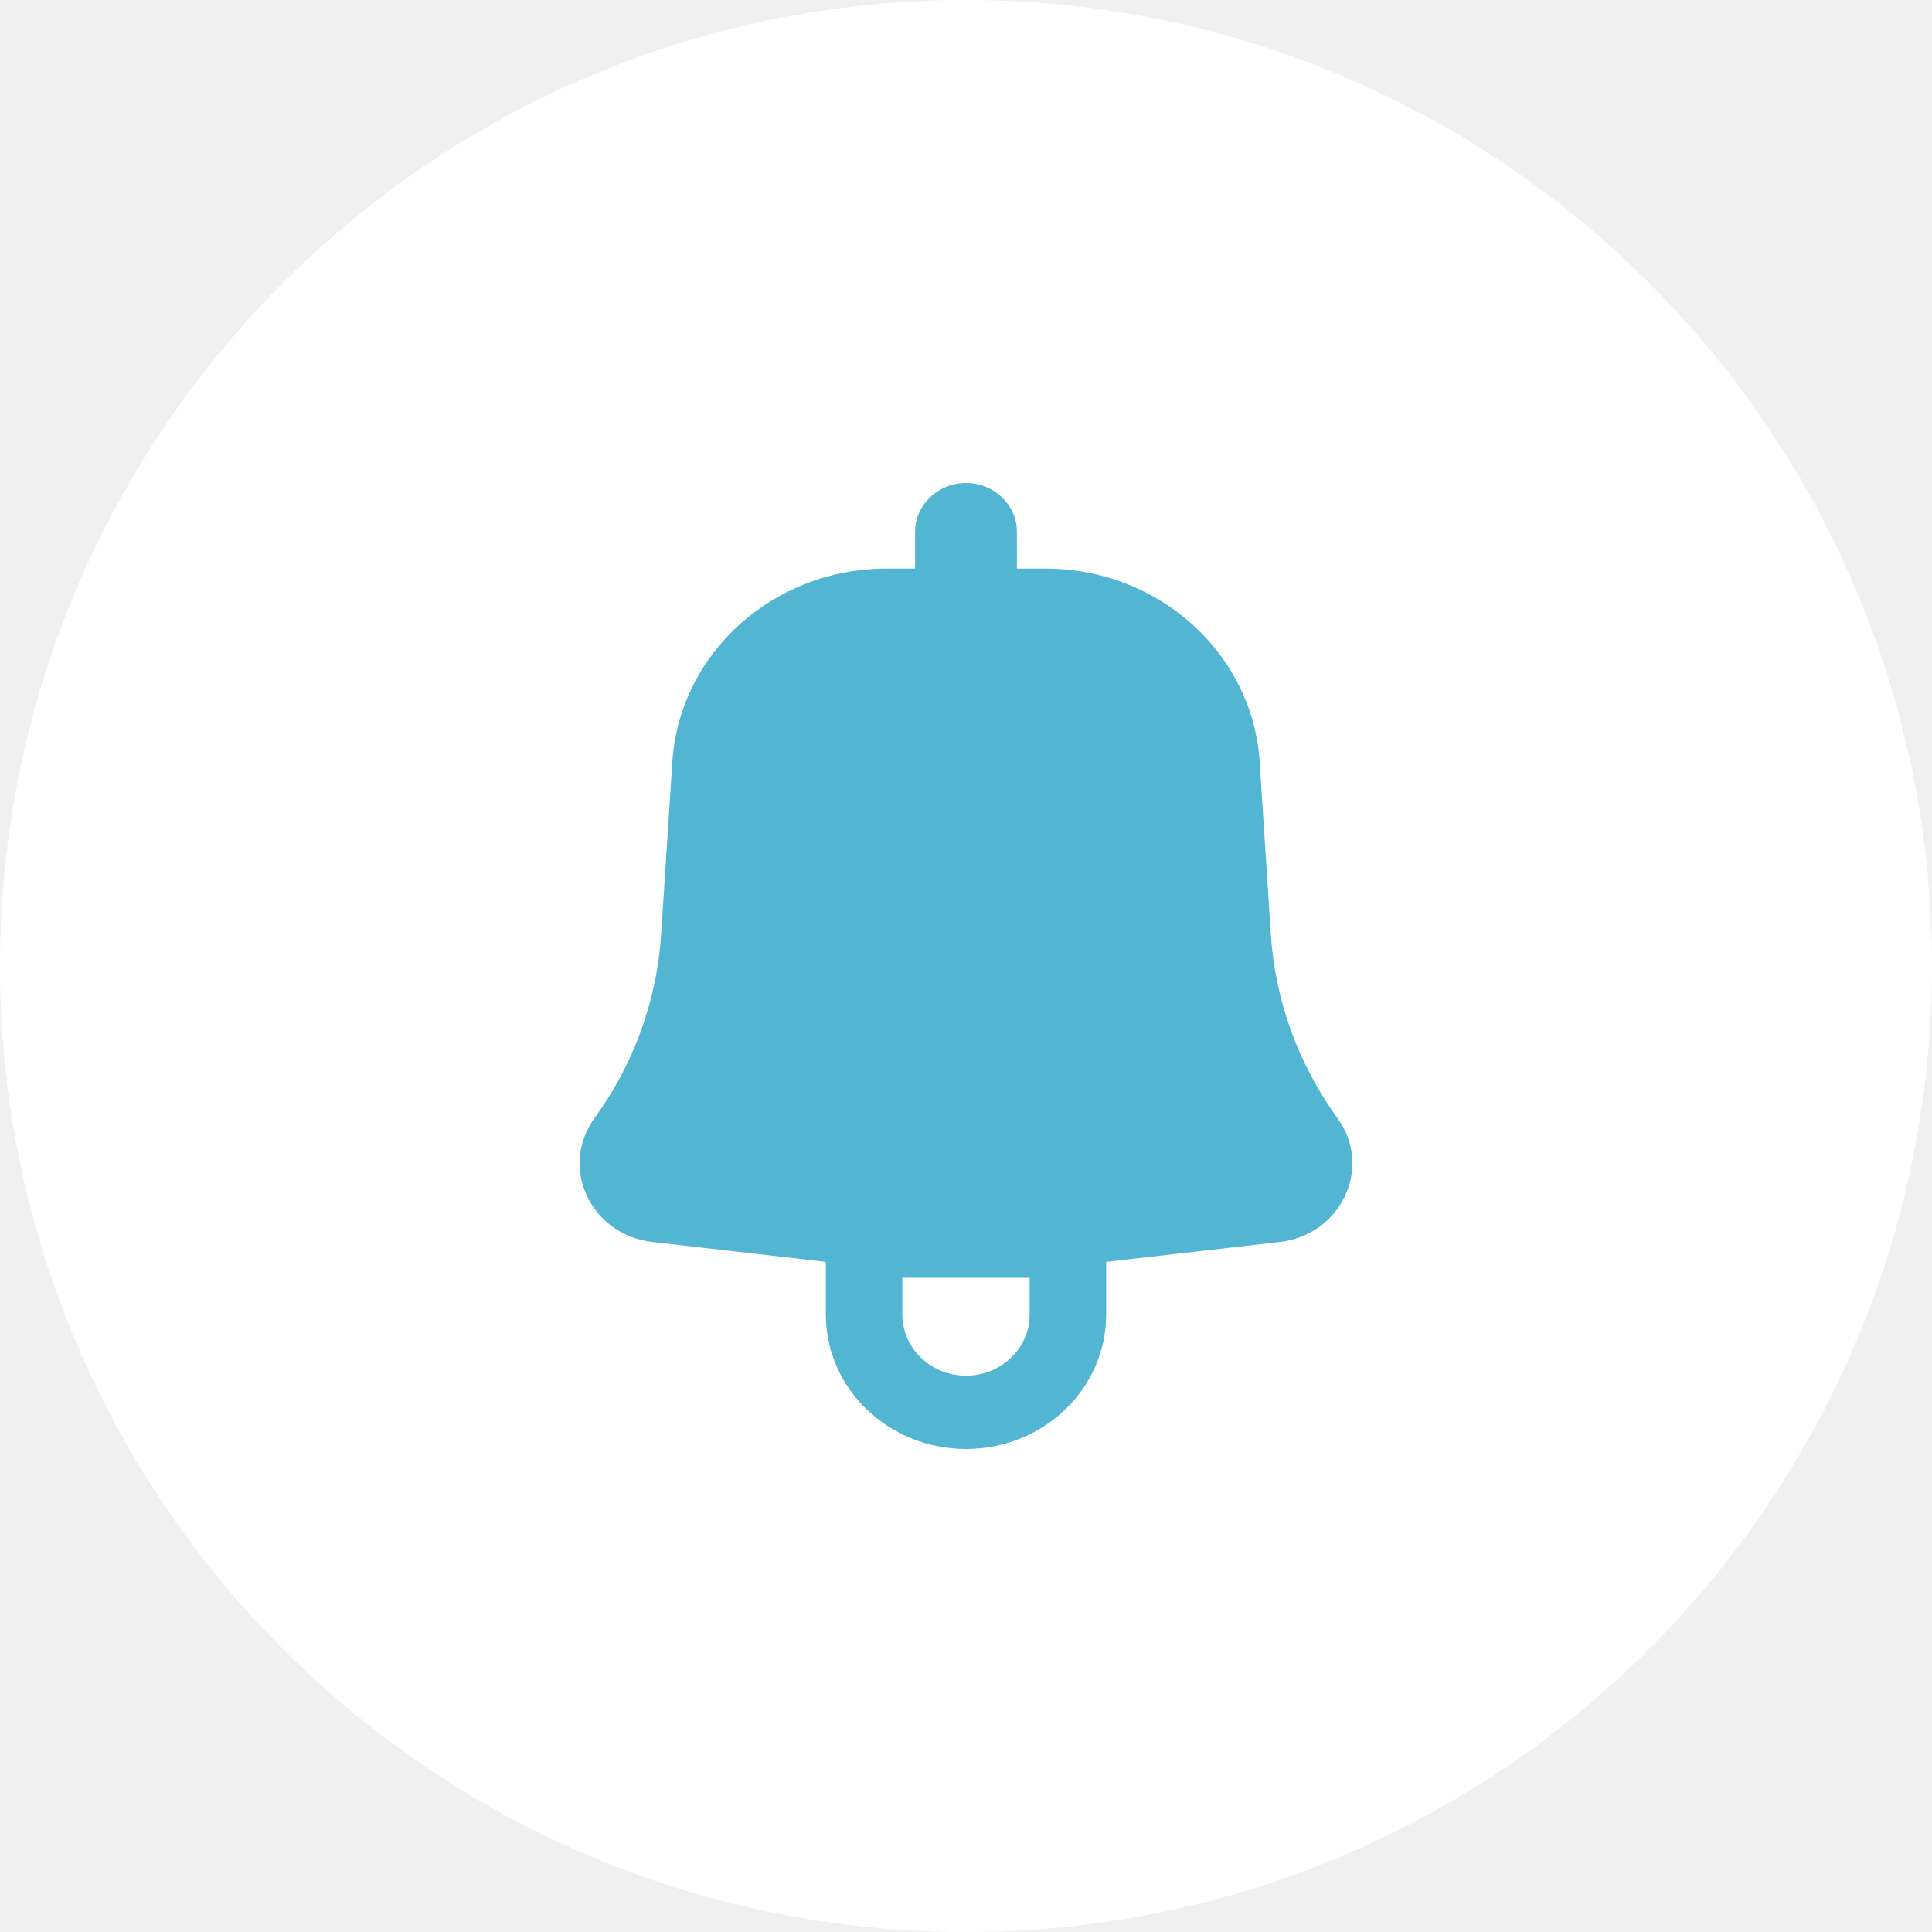
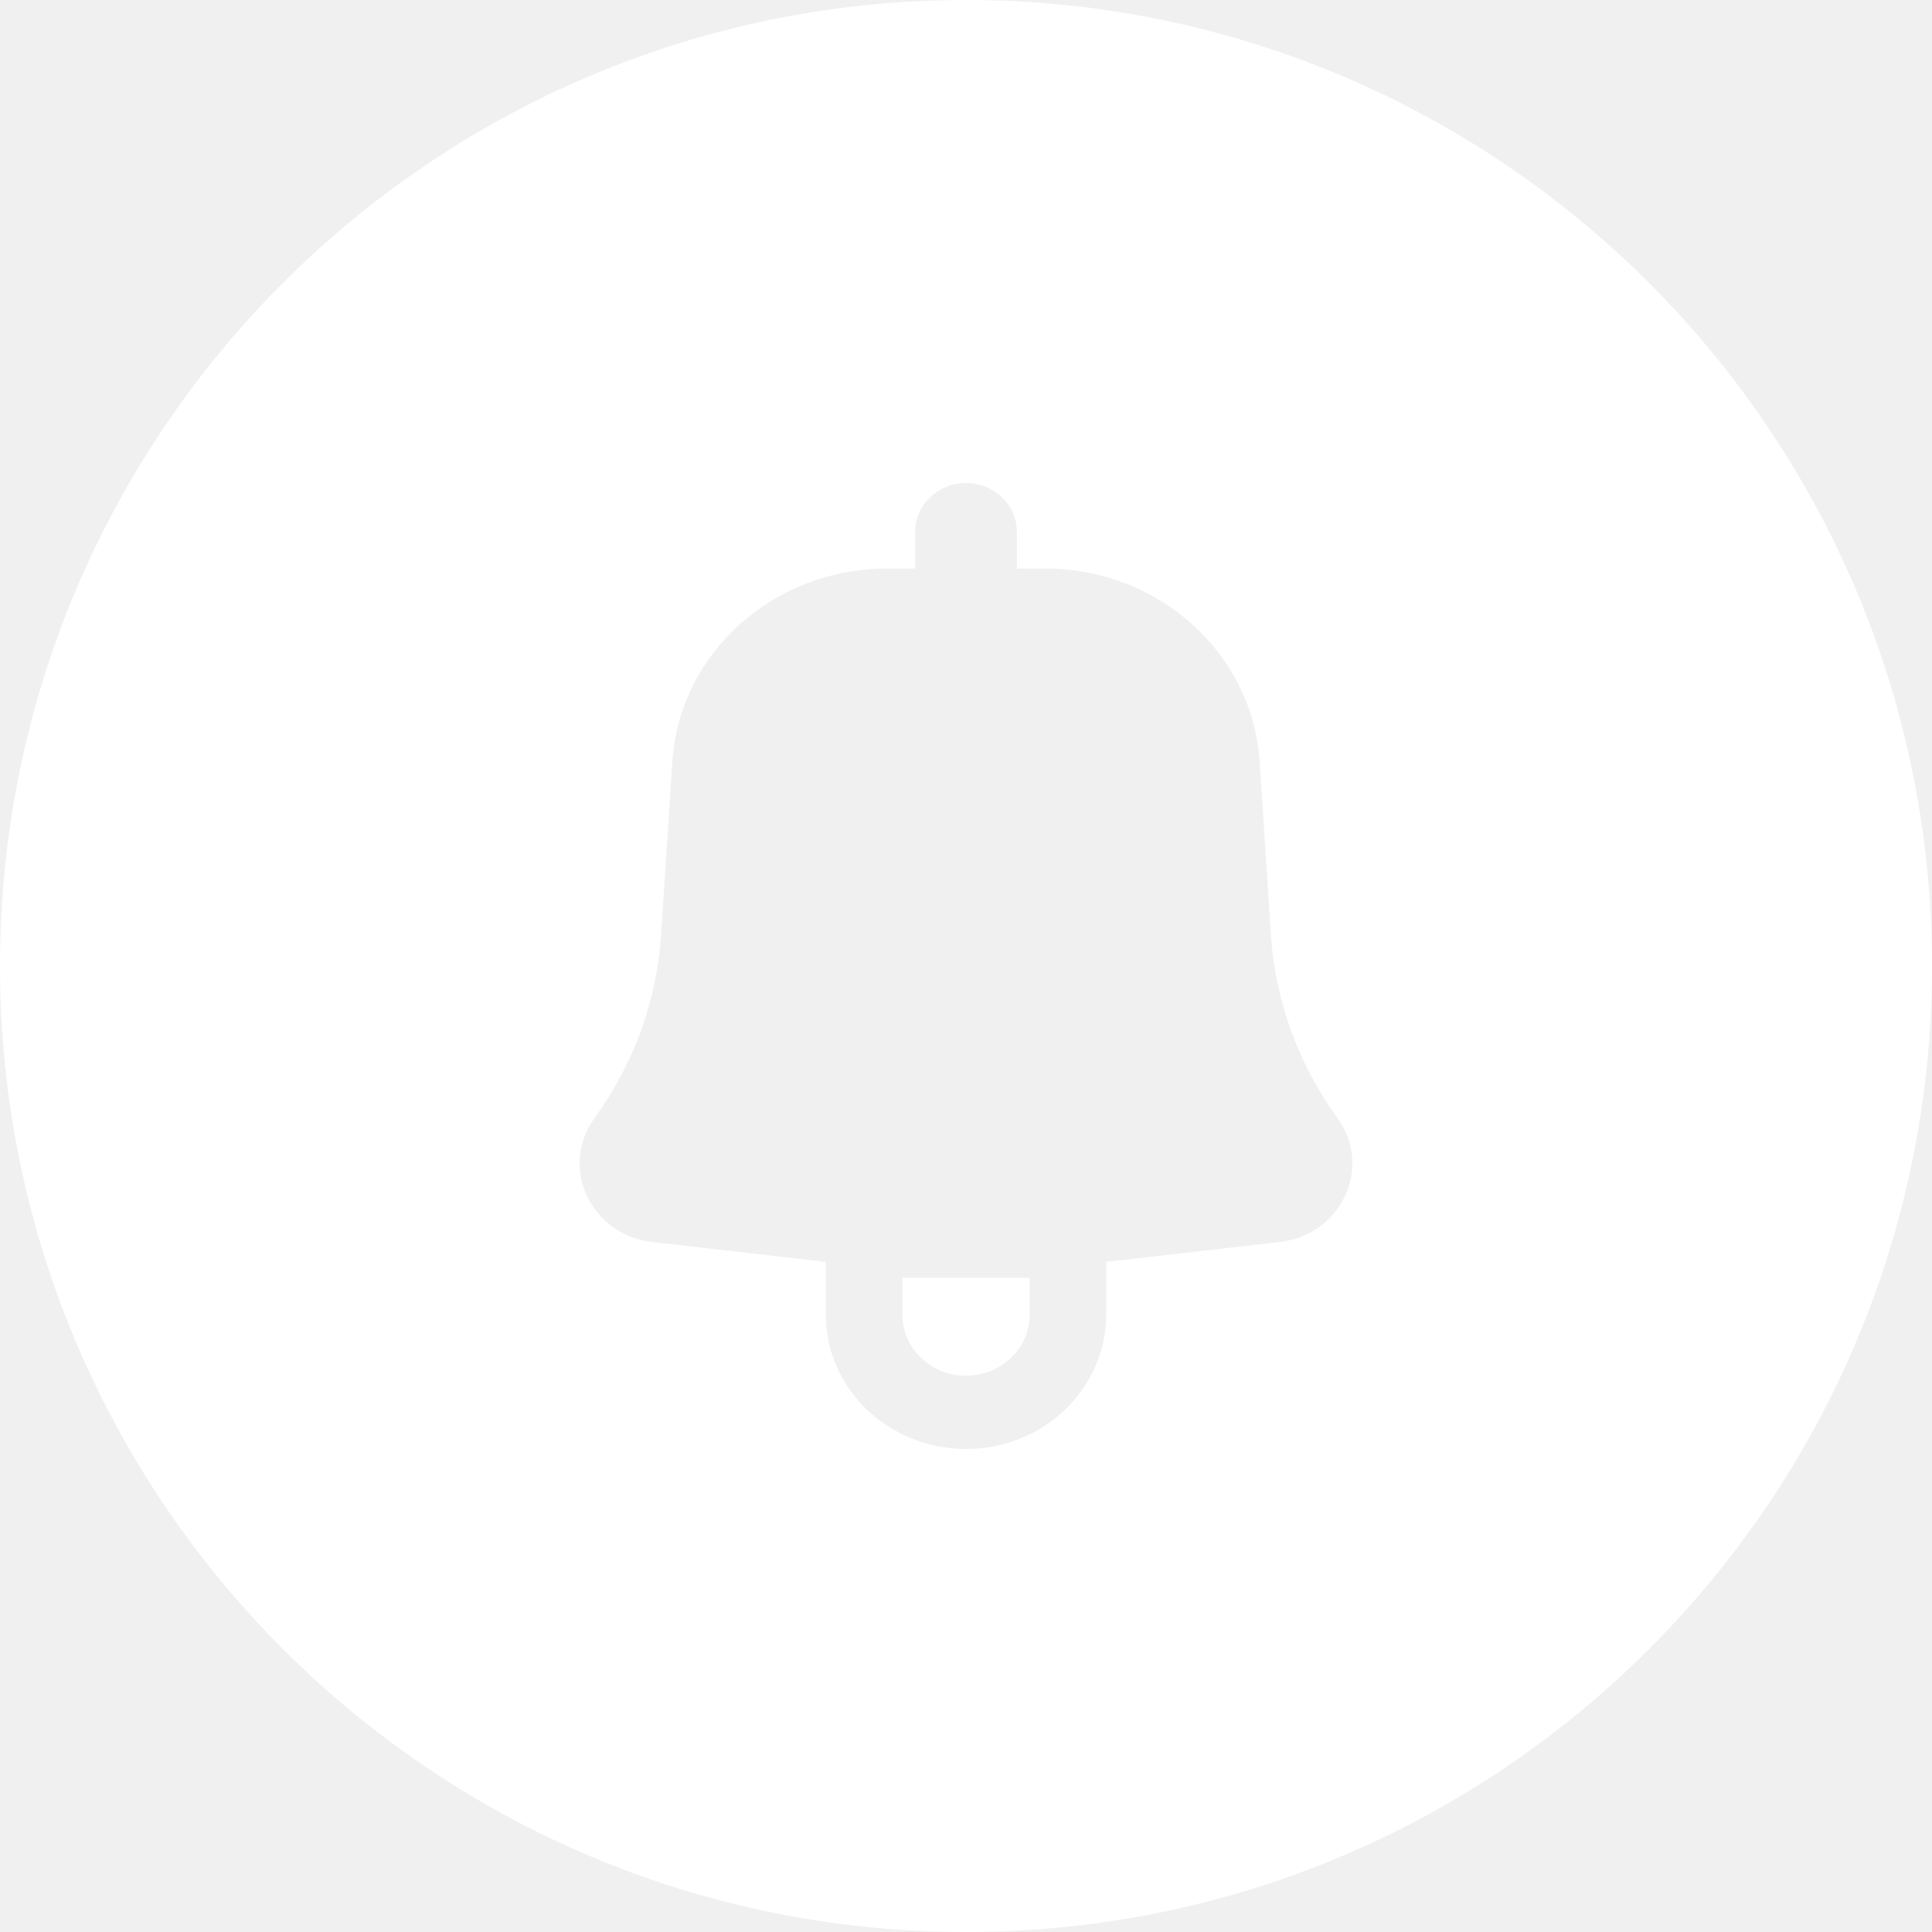
<svg xmlns="http://www.w3.org/2000/svg" width="20" height="20" viewBox="0 0 20 20" fill="none">
-   <rect width="20" height="20" rx="10" fill="white" />
-   <path fill-rule="evenodd" clip-rule="evenodd" d="M10.527 5.506C10.527 5.227 10.291 5 10 5C9.709 5 9.473 5.227 9.473 5.506V5.886H9.178C8.005 5.886 7.033 6.762 6.96 7.886L6.844 9.676C6.799 10.358 6.561 11.015 6.154 11.576C5.786 12.083 6.113 12.783 6.752 12.857L8.549 13.063V13.608C8.549 14.377 9.199 15 10 15C10.801 15 11.451 14.377 11.451 13.608V13.063L13.248 12.857C13.886 12.783 14.214 12.083 13.846 11.576C13.44 11.015 13.201 10.358 13.156 9.676L13.04 7.886C12.967 6.762 11.995 5.886 10.822 5.886H10.527V5.506ZM9.341 13.608C9.341 13.957 9.636 14.241 10 14.241C10.364 14.241 10.659 13.957 10.659 13.608V13.228H9.341V13.608Z" fill="#52B6D3" />
+   <path fill-rule="evenodd" clip-rule="evenodd" d="M10 20C15.523 20 20 15.523 20 10C20 4.477 15.523 0 10 0C4.477 0 0 4.477 0 10C0 15.523 4.477 20 10 20ZM10 5C10.291 5 10.527 5.227 10.527 5.506V5.886H10.822C11.995 5.886 12.967 6.762 13.04 7.886L13.156 9.676C13.201 10.358 13.44 11.015 13.846 11.576C14.214 12.083 13.886 12.783 13.248 12.857L11.451 13.063V13.608C11.451 14.377 10.801 15 10 15C9.199 15 8.549 14.377 8.549 13.608V13.063L6.752 12.857C6.113 12.783 5.786 12.083 6.154 11.576C6.561 11.015 6.799 10.358 6.844 9.676L6.96 7.886C7.033 6.762 8.005 5.886 9.178 5.886H9.473V5.506C9.473 5.227 9.709 5 10 5ZM10 14.241C9.636 14.241 9.341 13.957 9.341 13.608V13.228H10.659V13.608C10.659 13.957 10.364 14.241 10 14.241Z" fill="white" />
</svg>
